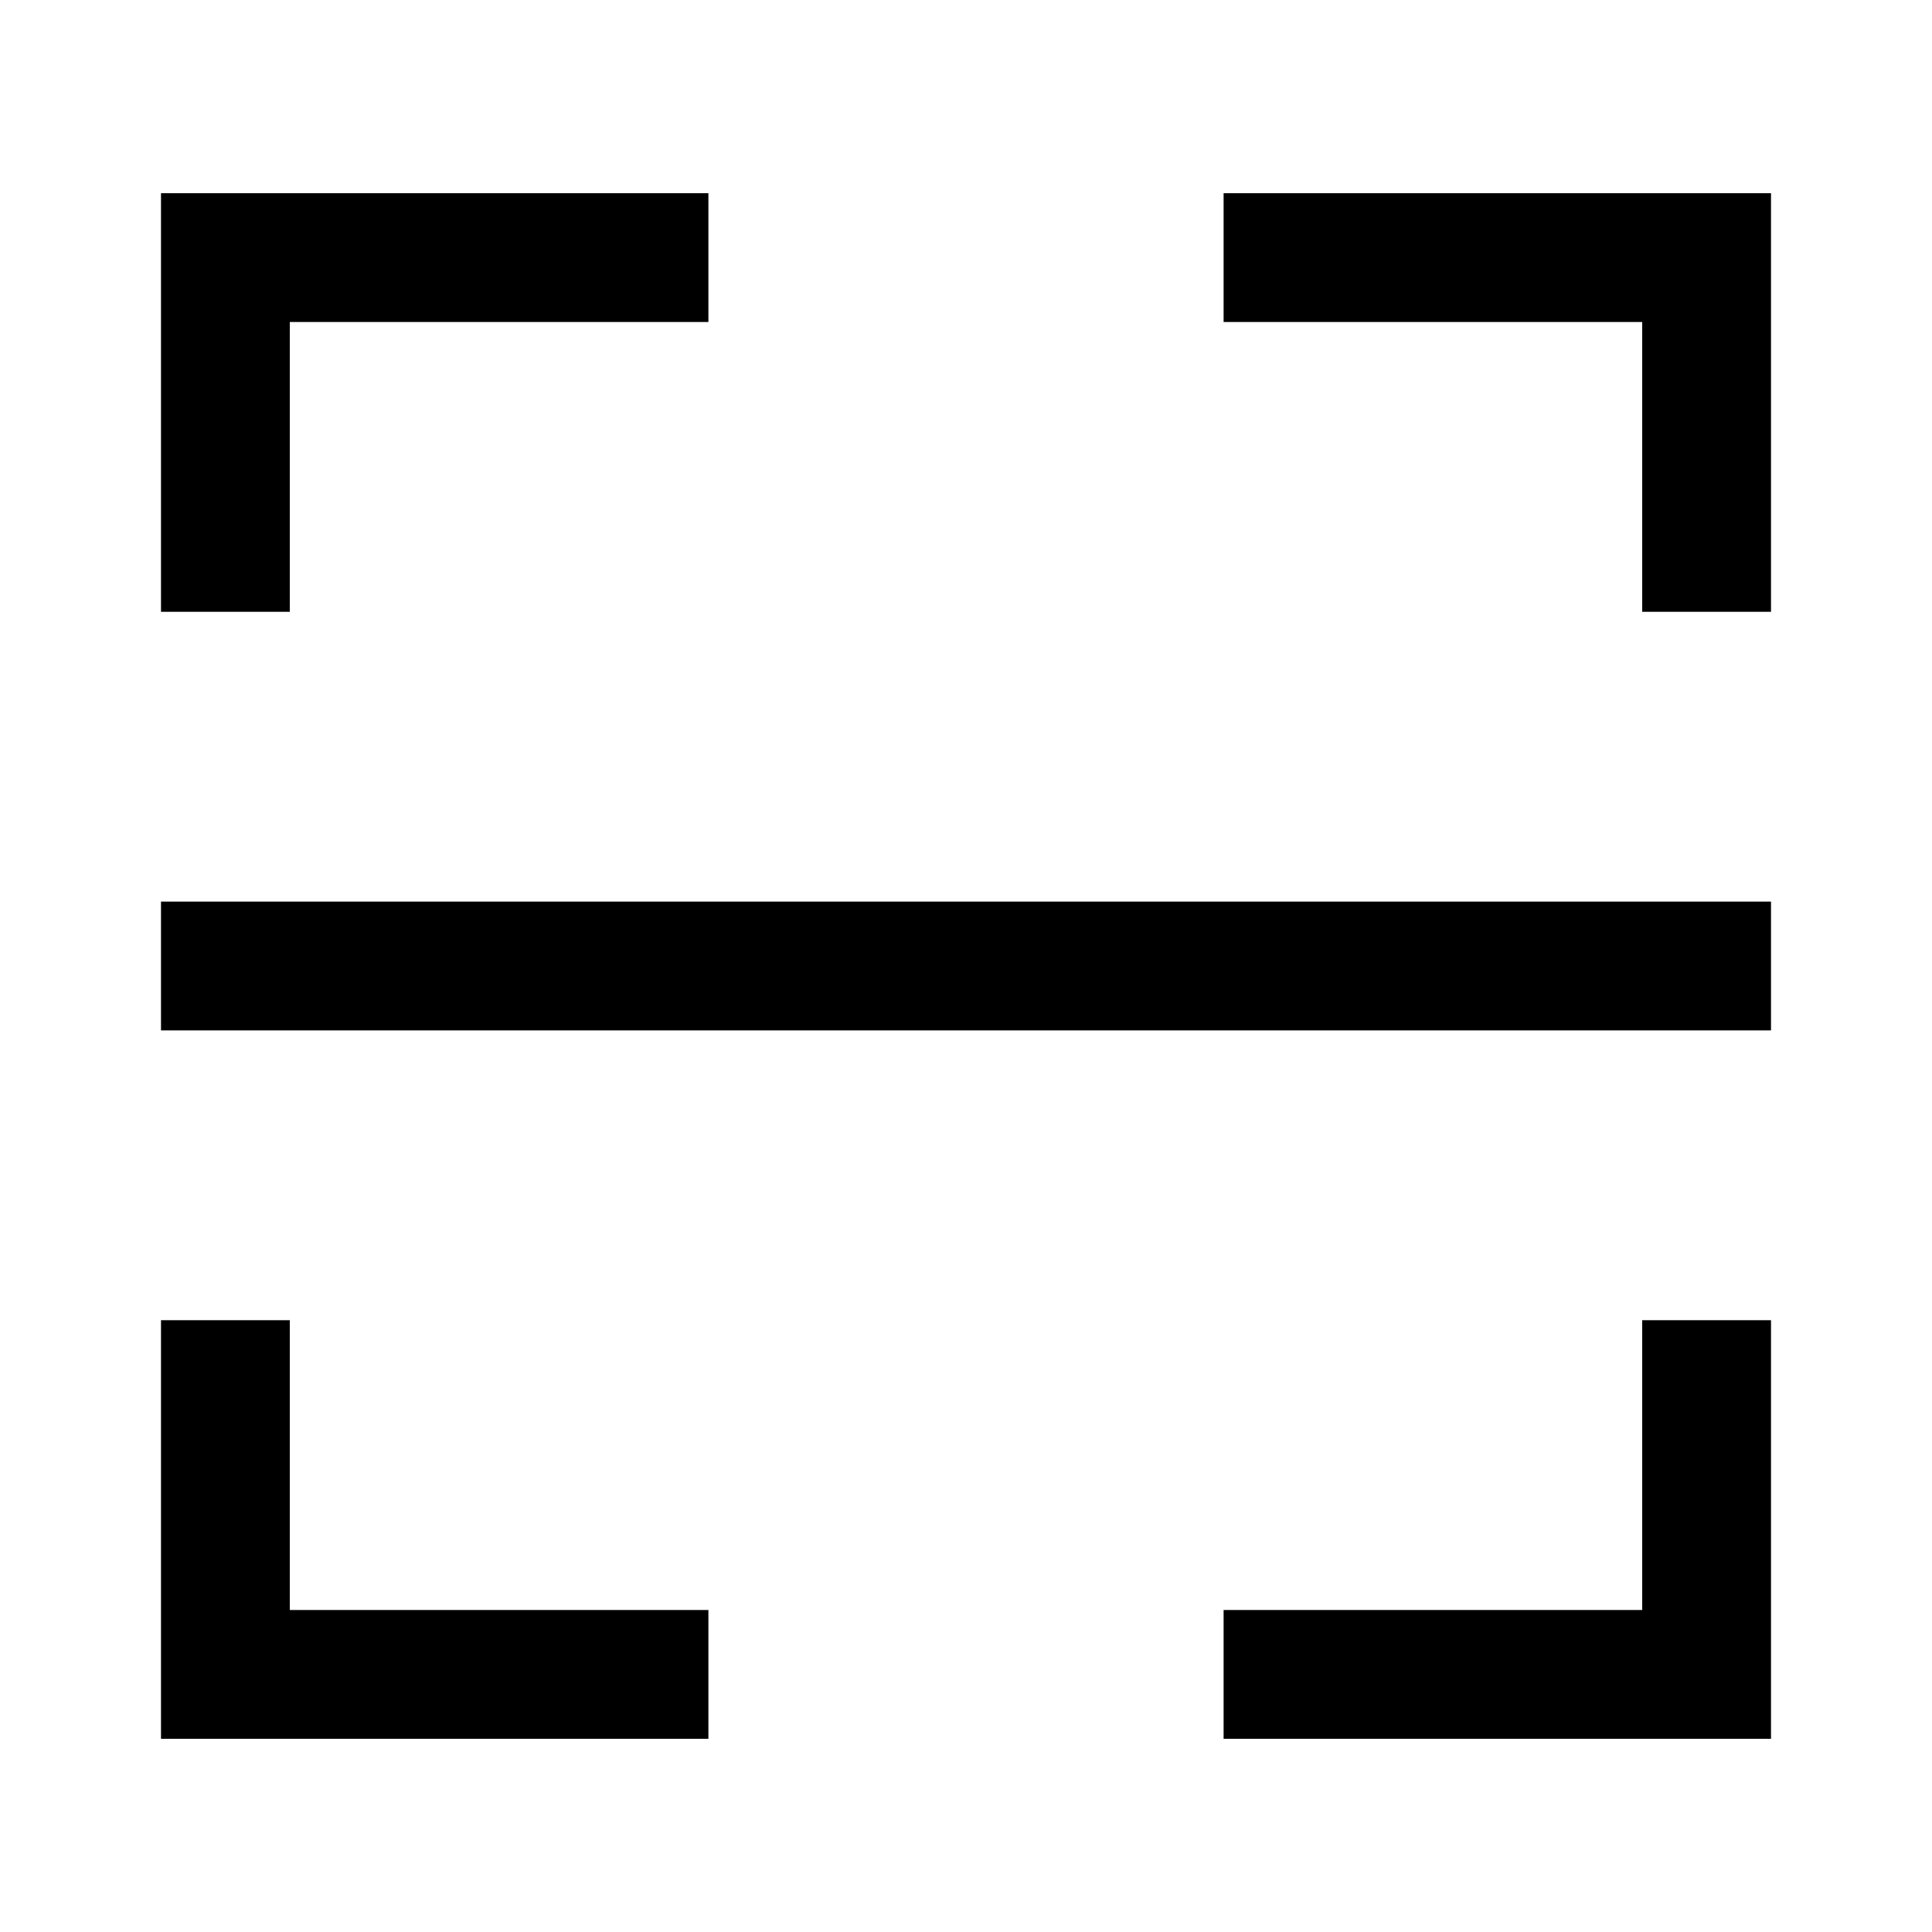
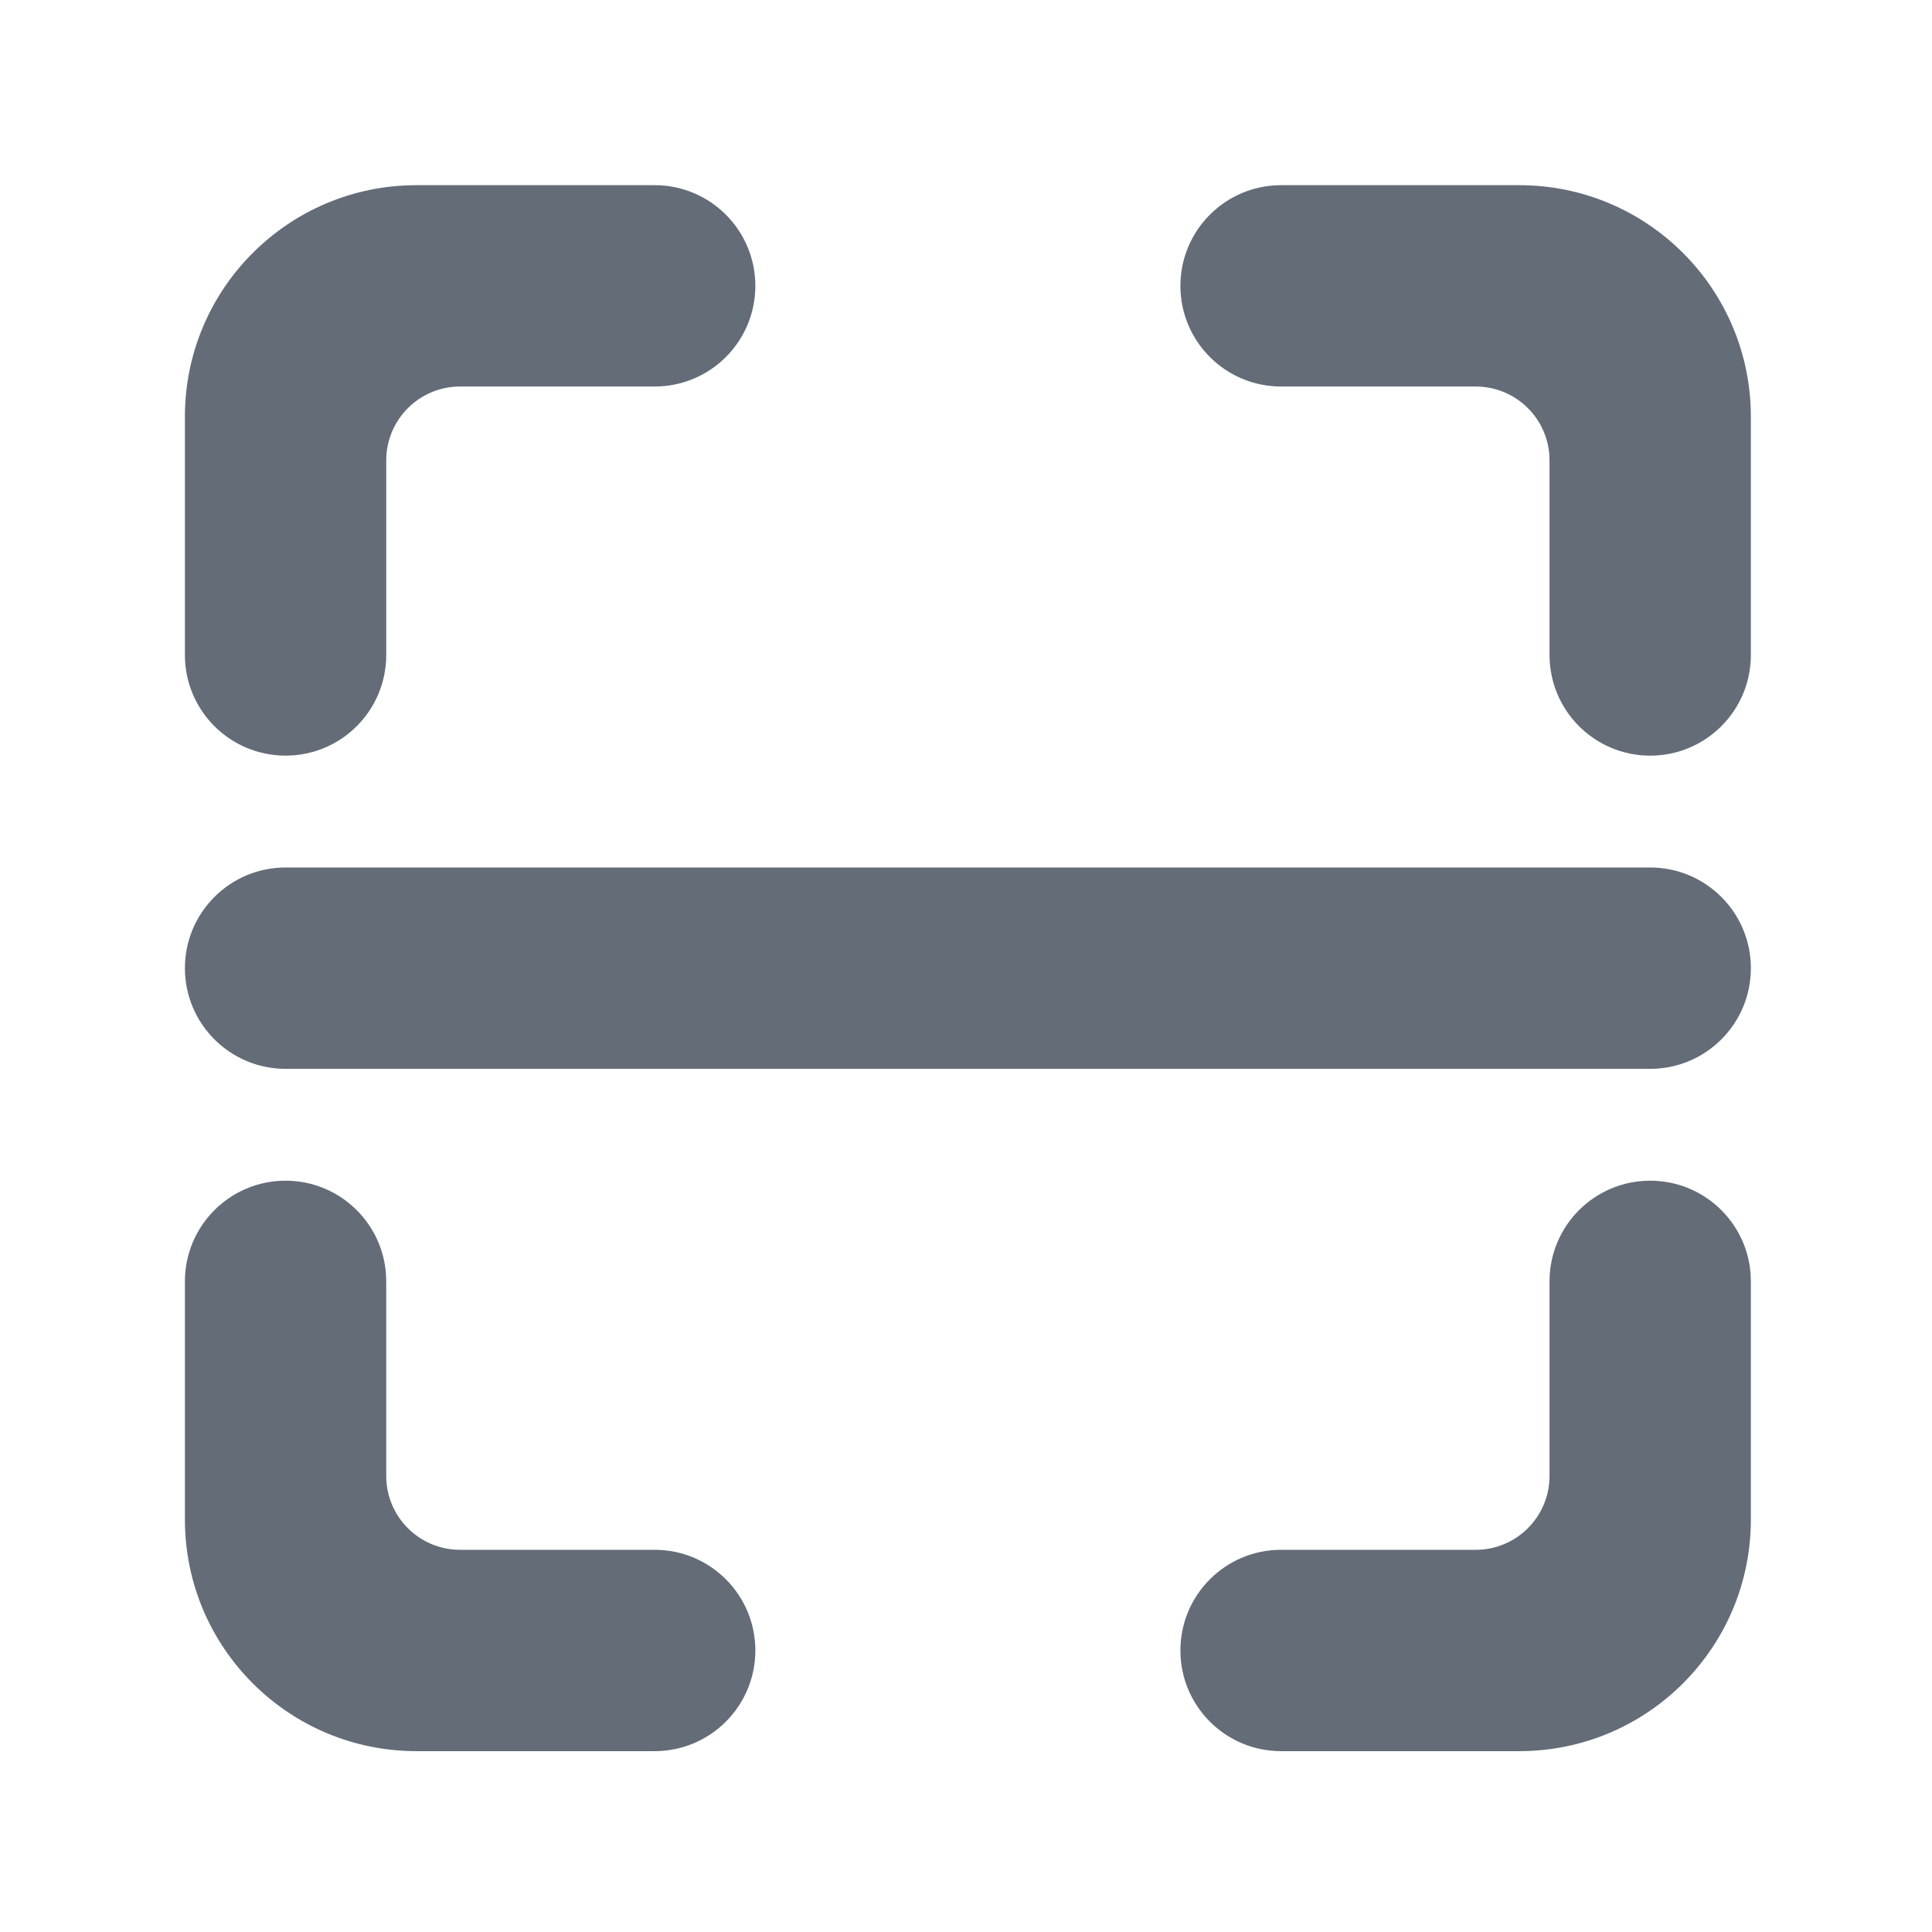
- <svg xmlns="http://www.w3.org/2000/svg" t="1609842896809" class="icon" viewBox="0 0 1024 1024" version="1.1" p-id="3241" width="128" height="128">
-   <defs />
-   <path d="M878.933 921.6 648.533 921.6l0-68.267 221.867 0 0-153.6 68.267 0 0 145.067L938.667 921.6 878.933 921.6zM85.333 477.867l853.333 0 0 68.267L85.333 546.133 85.333 477.867zM870.4 170.667 648.533 170.667 648.533 102.4l230.4 0L938.667 102.4l0 59.733L938.667 324.267l-68.267 0L870.4 170.667zM153.6 324.267 85.333 324.267 85.333 162.133 85.333 102.4l76.8 0L375.467 102.4l0 68.267L153.6 170.667 153.6 324.267zM153.6 853.333l221.867 0 0 68.267L162.133 921.6 85.333 921.6l0-76.8L85.333 699.733l68.267 0L153.6 853.333z" p-id="3242" />
+ <svg xmlns="http://www.w3.org/2000/svg" t="1618323941624" class="icon" viewBox="0 0 1024 1024" version="1.1" p-id="2653" width="192" height="192">
+   <path d="M874.64 459.79H151.36c-29.47 0-53.35 23.89-53.35 53.36s23.89 53.36 53.35 53.36h723.28c29.47 0 53.36-23.89 53.36-53.36s-23.89-53.36-53.36-53.36zM347 821.43H243.84c-21.61 0-39.13-17.52-39.13-39.13V679.14c0-29.47-23.89-53.35-53.35-53.35-29.47 0-53.35 23.89-53.35 53.35v126.28c0 67.78 54.94 122.72 122.72 122.72H347c29.47 0 53.35-23.89 53.35-53.35 0.01-29.47-23.88-53.36-53.35-53.36zM874.64 625.79c-29.47 0-53.36 23.89-53.36 53.35V782.3c0 21.61-17.52 39.13-39.13 39.13H679c-29.47 0-53.36 23.89-53.36 53.36s23.89 53.35 53.36 53.35h126.27c67.78 0 122.72-54.94 122.72-122.72V679.14c0.01-29.46-23.88-53.35-53.35-53.35zM151.36 400.5c29.47 0 53.36-23.89 53.36-53.36V243.99c0-21.61 17.52-39.13 39.13-39.13H347c29.47 0 53.35-23.89 53.35-53.35 0-29.47-23.89-53.36-53.35-53.36H220.73C152.95 98.15 98 153.09 98 220.87v126.27c0 29.48 23.89 53.36 53.36 53.36zM805.27 98.15H679c-29.47 0-53.36 23.89-53.36 53.36s23.89 53.35 53.36 53.35h103.15c21.61 0 39.13 17.52 39.13 39.13v103.16c0 29.47 23.89 53.36 53.35 53.36h0.01c29.47 0 53.35-23.89 53.35-53.36V220.87c0.01-67.78-54.94-122.72-122.72-122.72z" fill="#646C78" p-id="2654" />
</svg>
